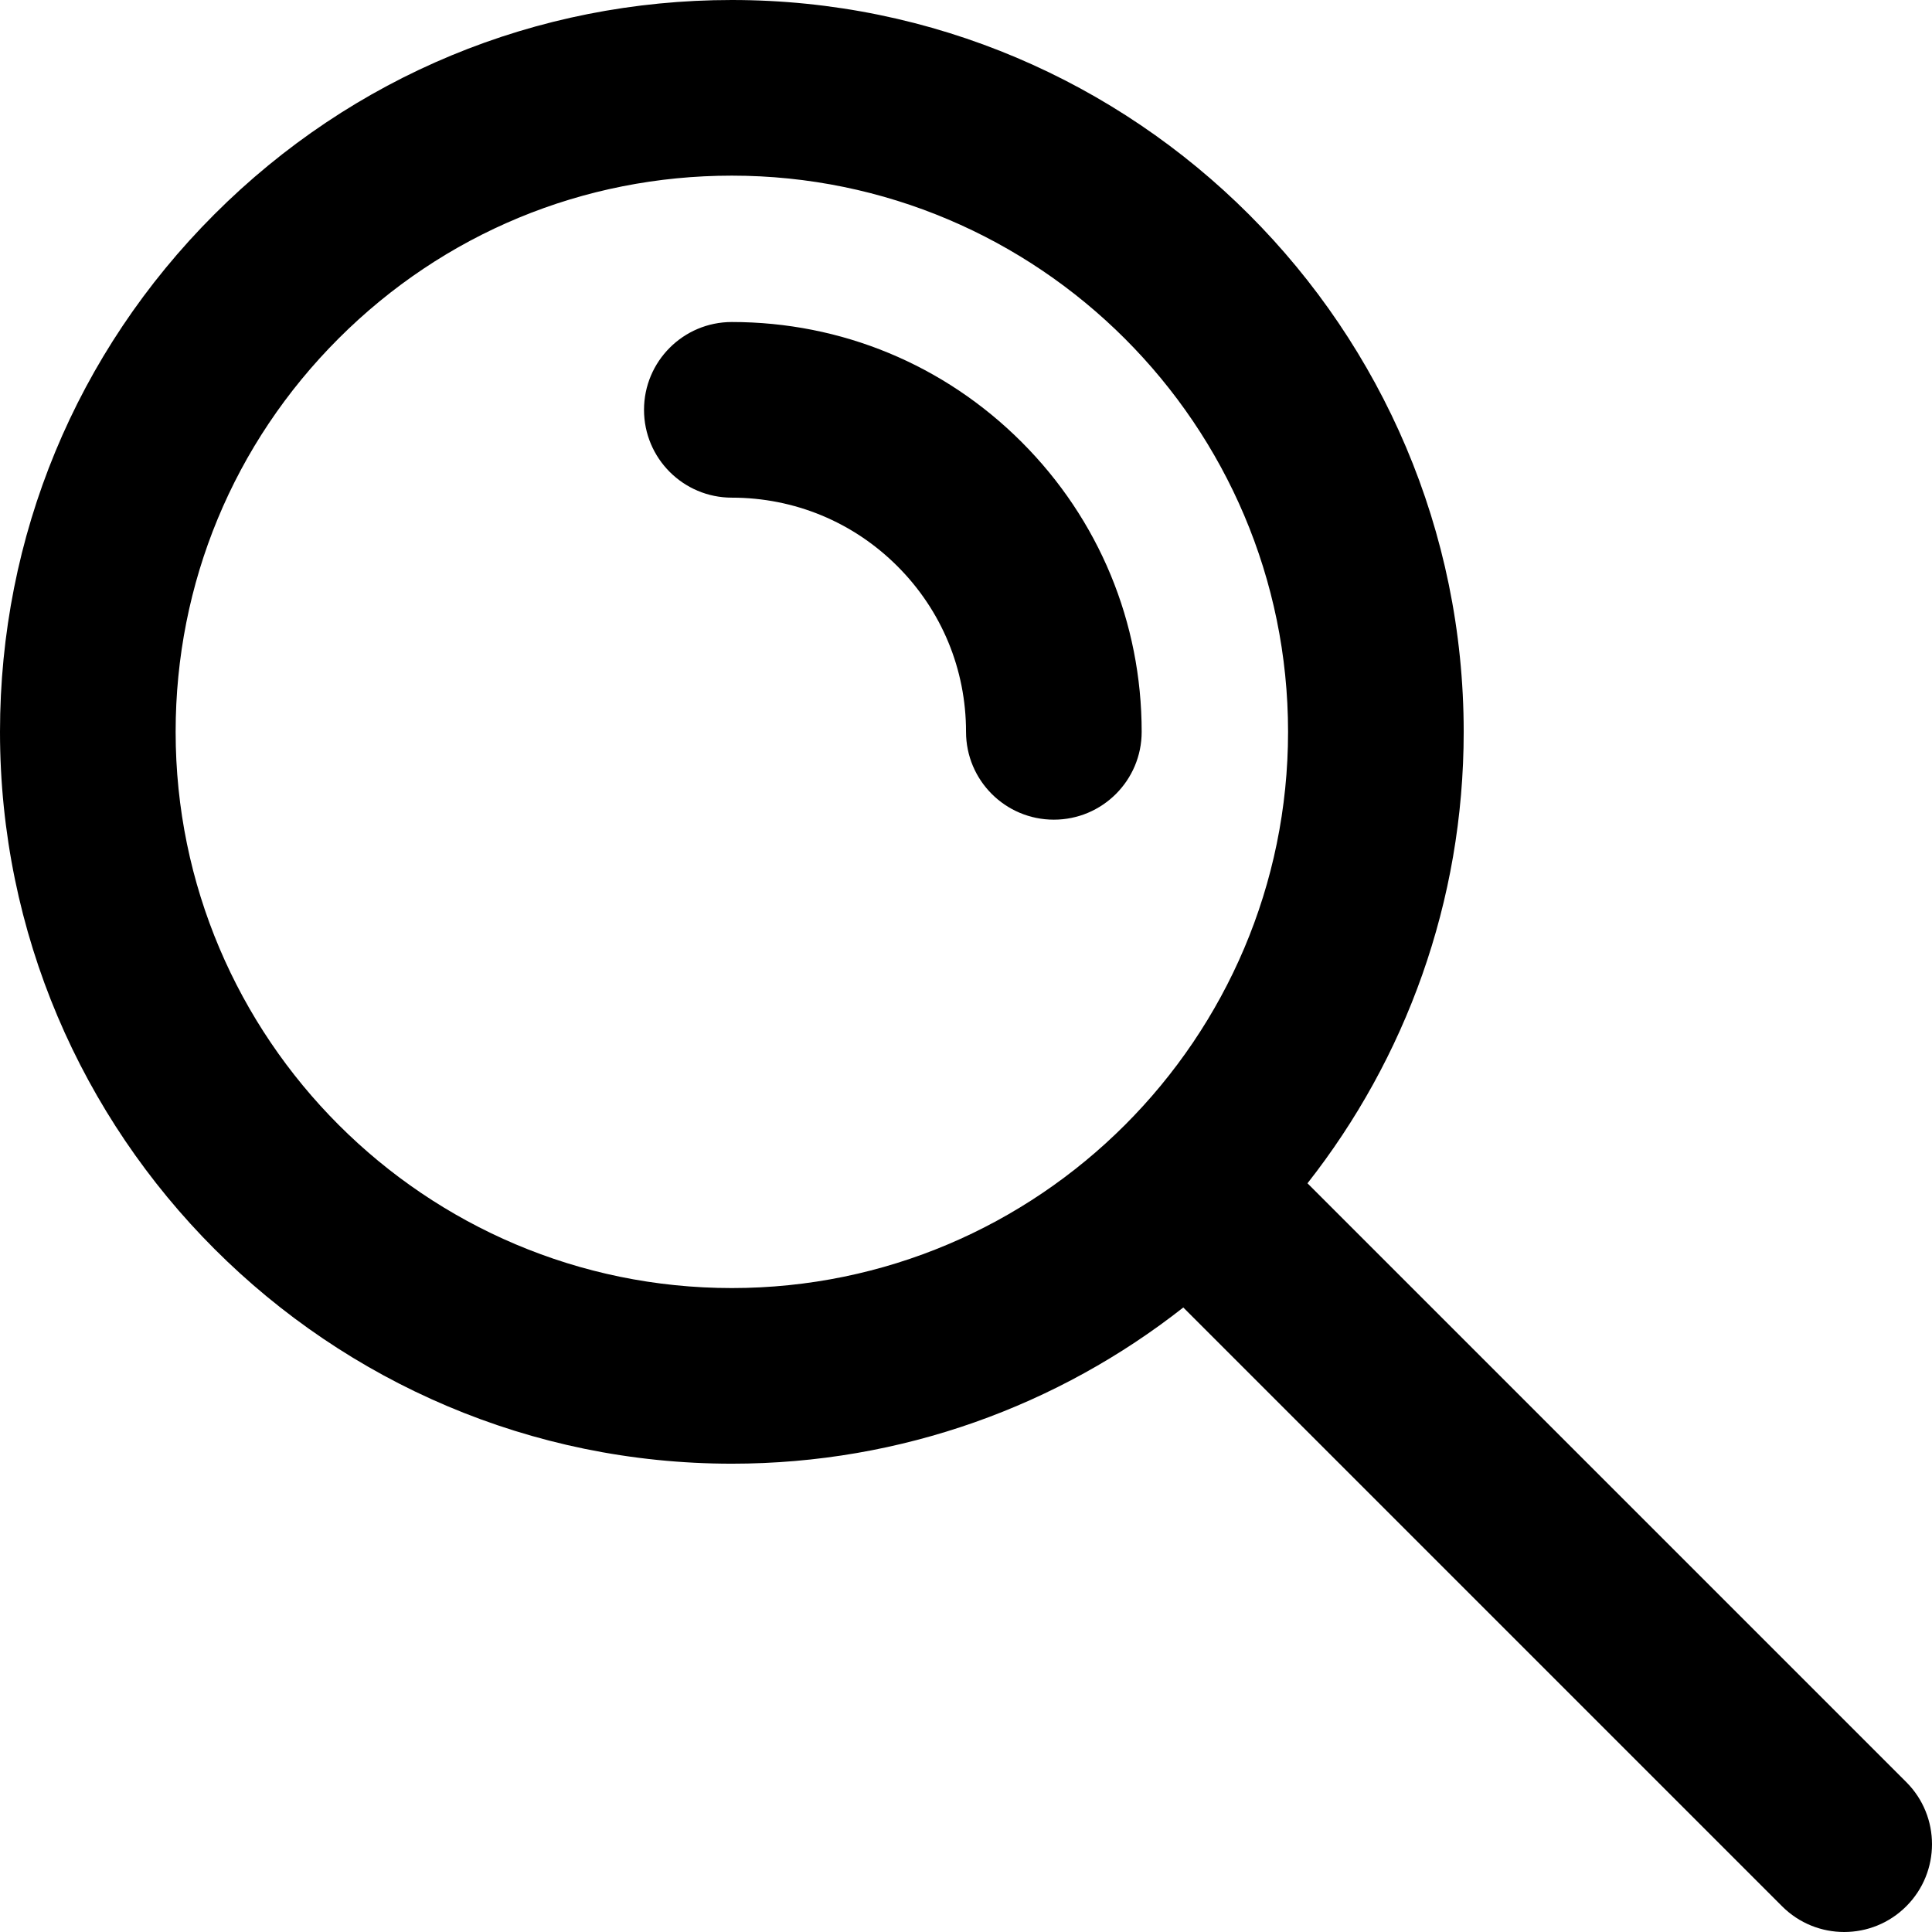
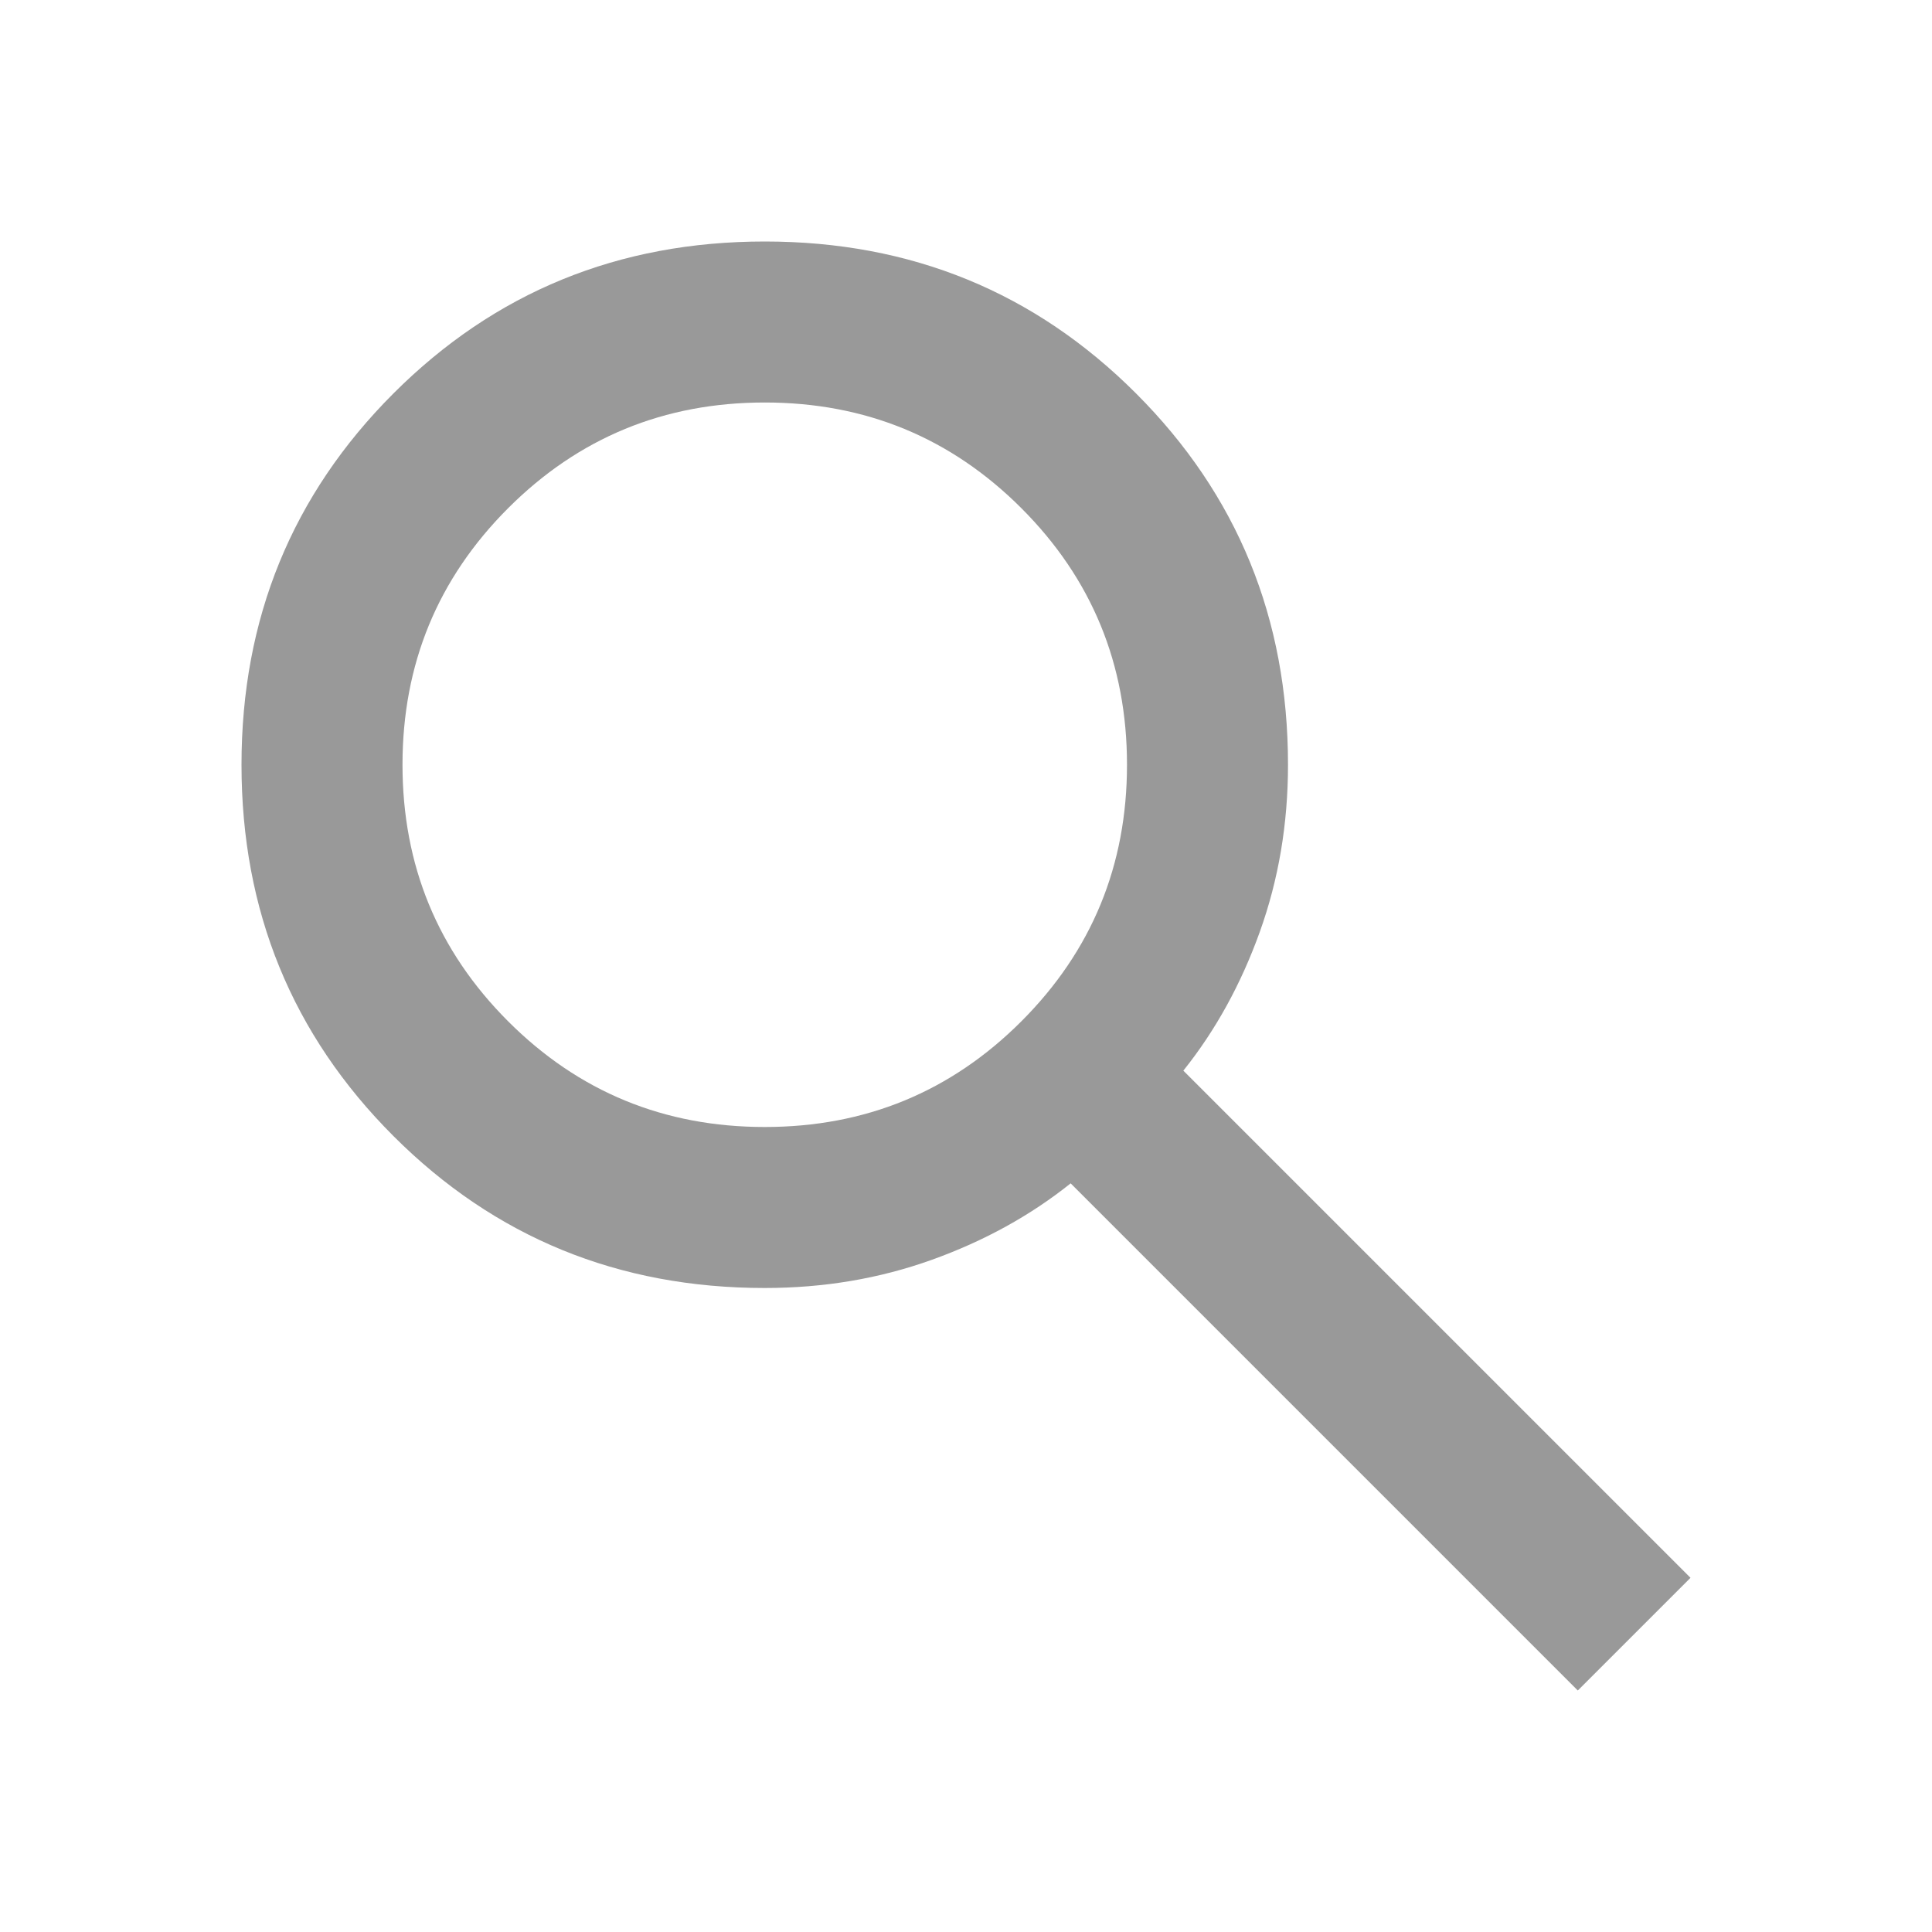
- <svg xmlns="http://www.w3.org/2000/svg" fill="#000000" height="800px" width="800px" version="1.1" id="Layer_1" viewBox="0 0 512 512" xml:space="preserve">
-   <g>
-     <g>
-       <path d="M270.746,117.149c-20.516-20.514-47.79-31.812-76.802-31.811c-12.854,0-23.273,10.42-23.273,23.273    c0.002,12.854,10.42,23.273,23.274,23.273c16.578,0,32.163,6.454,43.886,18.178c11.723,11.723,18.178,27.308,18.178,43.885    c-0.002,12.853,10.418,23.274,23.271,23.274c0.002,0,0.002,0,0.002,0c12.851,0,23.271-10.418,23.273-23.271    C302.556,164.939,291.26,137.663,270.746,117.149z" />
-     </g>
-   </g>
-   <g>
-     <g>
-       <path d="M505.183,472.272L346.497,313.586c25.921-32.979,41.398-74.536,41.398-119.639C387.894,87.005,300.89,0,193.946,0    c-0.003,0,0,0-0.003,0C142.14,0,93.434,20.175,56.806,56.804C20.173,93.437,0,142.141,0,193.947    C0,300.89,87.004,387.894,193.946,387.894c45.103,0,86.661-15.476,119.639-41.396L472.27,505.184    c4.544,4.544,10.501,6.816,16.457,6.816c5.956,0,11.913-2.271,16.455-6.817C514.273,496.096,514.273,481.359,505.183,472.272z     M193.946,341.349c-81.276,0-147.4-66.124-147.4-147.402c0-39.373,15.332-76.389,43.172-104.229    c27.84-27.842,64.855-43.172,104.228-43.172c81.279,0,147.403,66.124,147.403,147.402S275.225,341.349,193.946,341.349z" />
-     </g>
-   </g>
+ <svg xmlns="http://www.w3.org/2000/svg" height="24px" viewBox="0 -960 960 960" width="24px" fill="#999999">
+   <path d="M784-120 532-372q-30 24-69 38t-83 14q-109 0-184.5-75.5T120-580q0-109 75.5-184.5T380-840q109 0 184.5 75.5T640-580q0 44-14 83t-38 69l252 252-56 56ZM380-400q75 0 127.5-52.5T560-580q0-75-52.5-127.5T380-760q-75 0-127.5 52.5T200-580q0 75 52.5 127.5T380-400Z" />
</svg>
